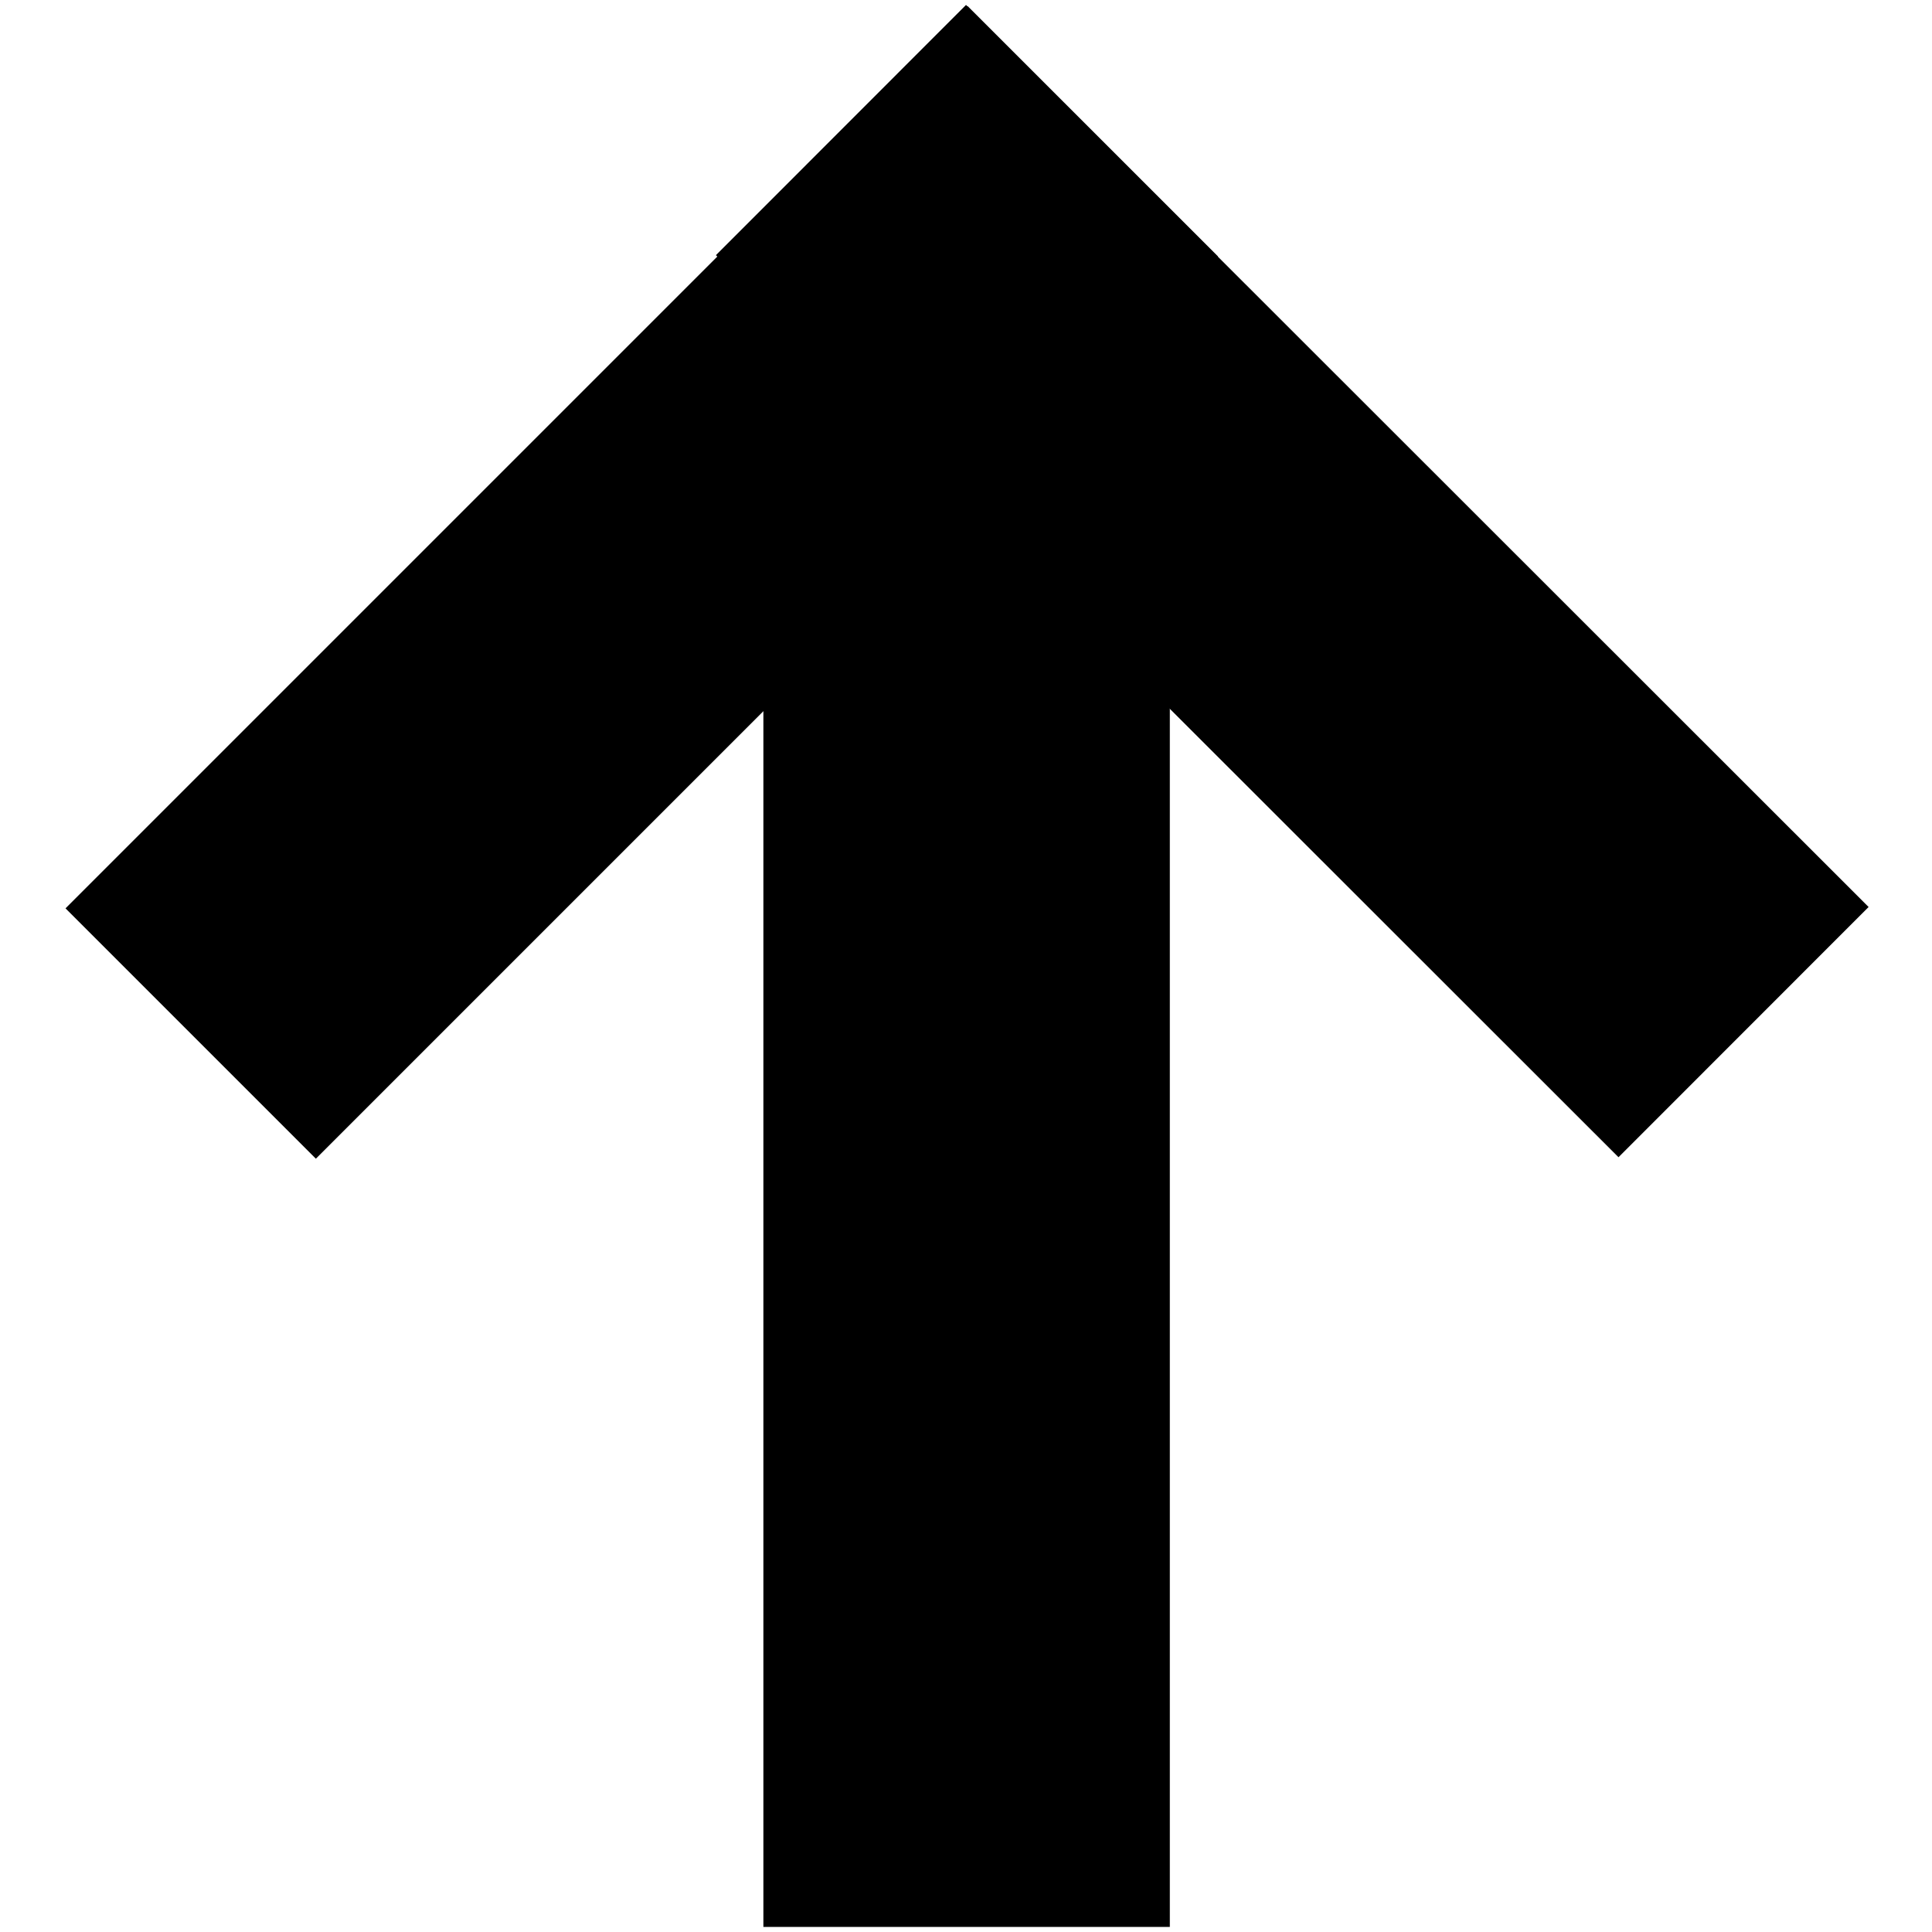
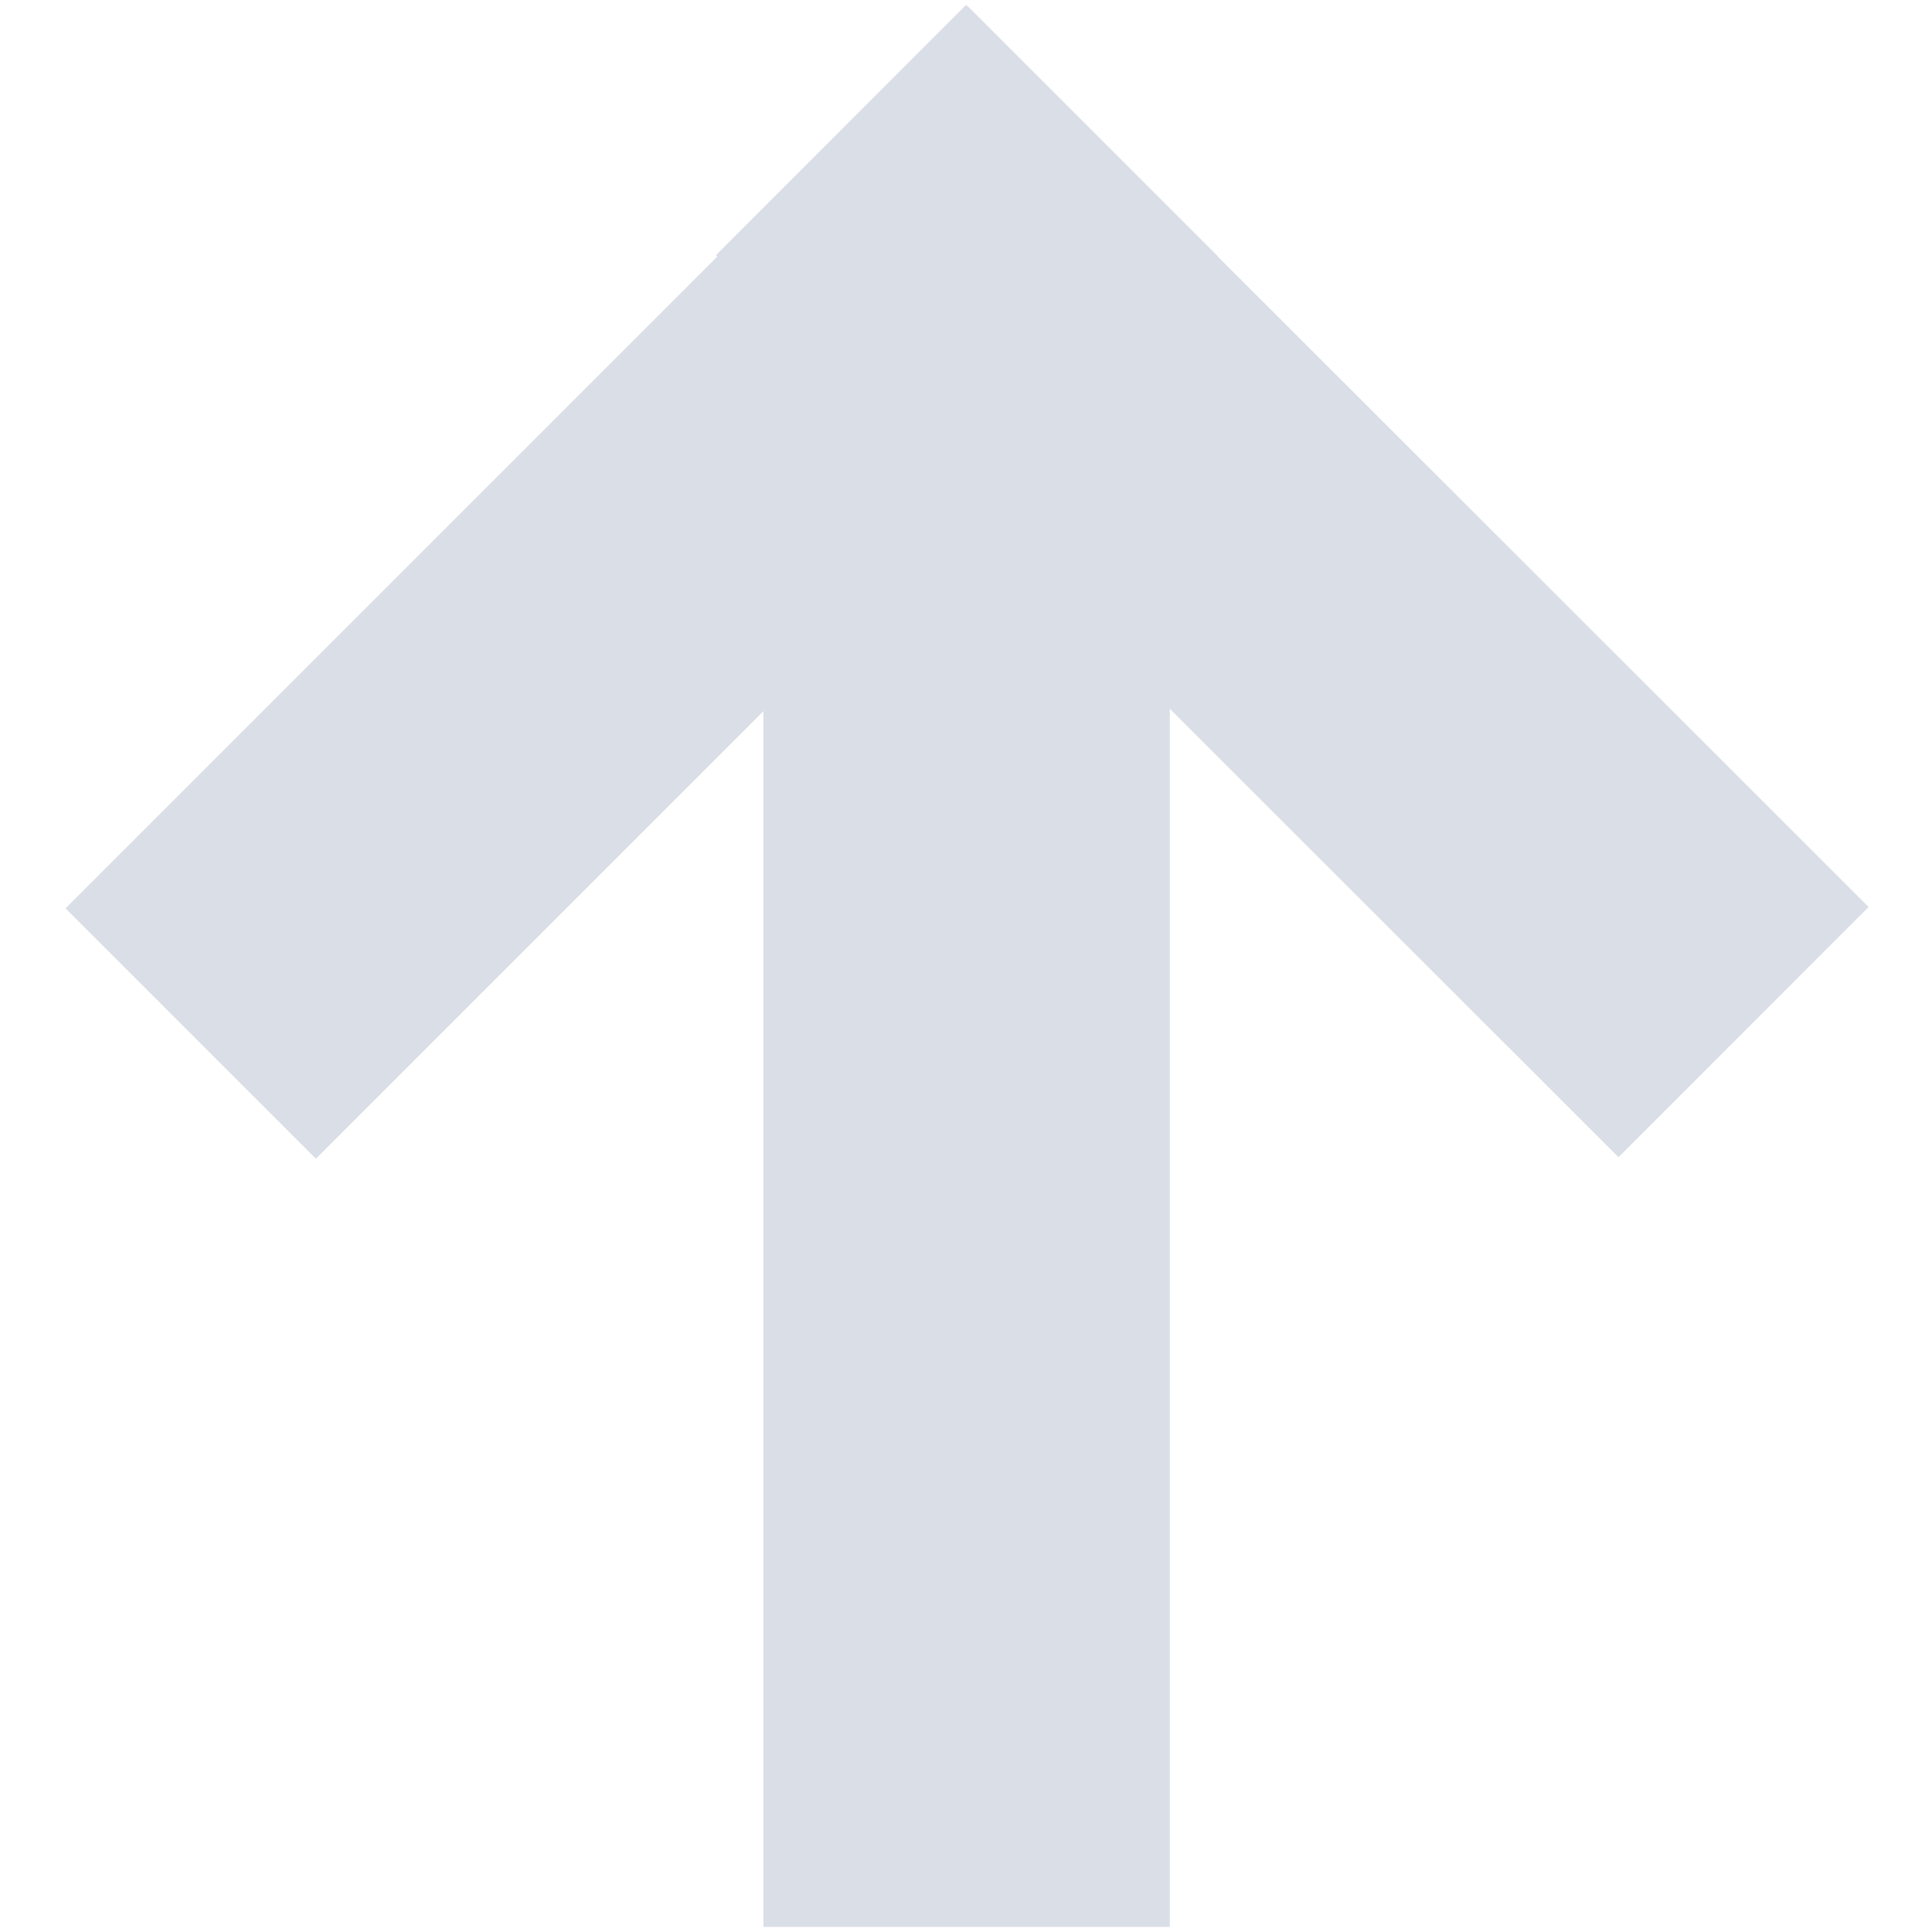
- <svg xmlns="http://www.w3.org/2000/svg" fill="#000000" version="1.1" id="Layer_1" width="800px" height="800px" viewBox="0 0 8 8" enable-background="new 0 0 8 8" xml:space="preserve">
+ <svg xmlns="http://www.w3.org/2000/svg" fill="#DADEE6" version="1.1" id="Layer_1" width="800px" height="800px" viewBox="0 0 8 8" enable-background="new 0 0 8 8" xml:space="preserve">
  <rect x="0.016" y="1.68" transform="matrix(-0.7071 0.7071 -0.7071 -0.7071 6.2428 2.2389)" width="5.283" height="1.466" />
  <rect x="3.161" y="1.604" width="1.683" height="6.375" />
  <rect x="2.709" y="1.674" transform="matrix(0.7073 0.7069 -0.7069 0.7073 3.2674 -3.0786)" width="5.284" height="1.465" />
</svg>
